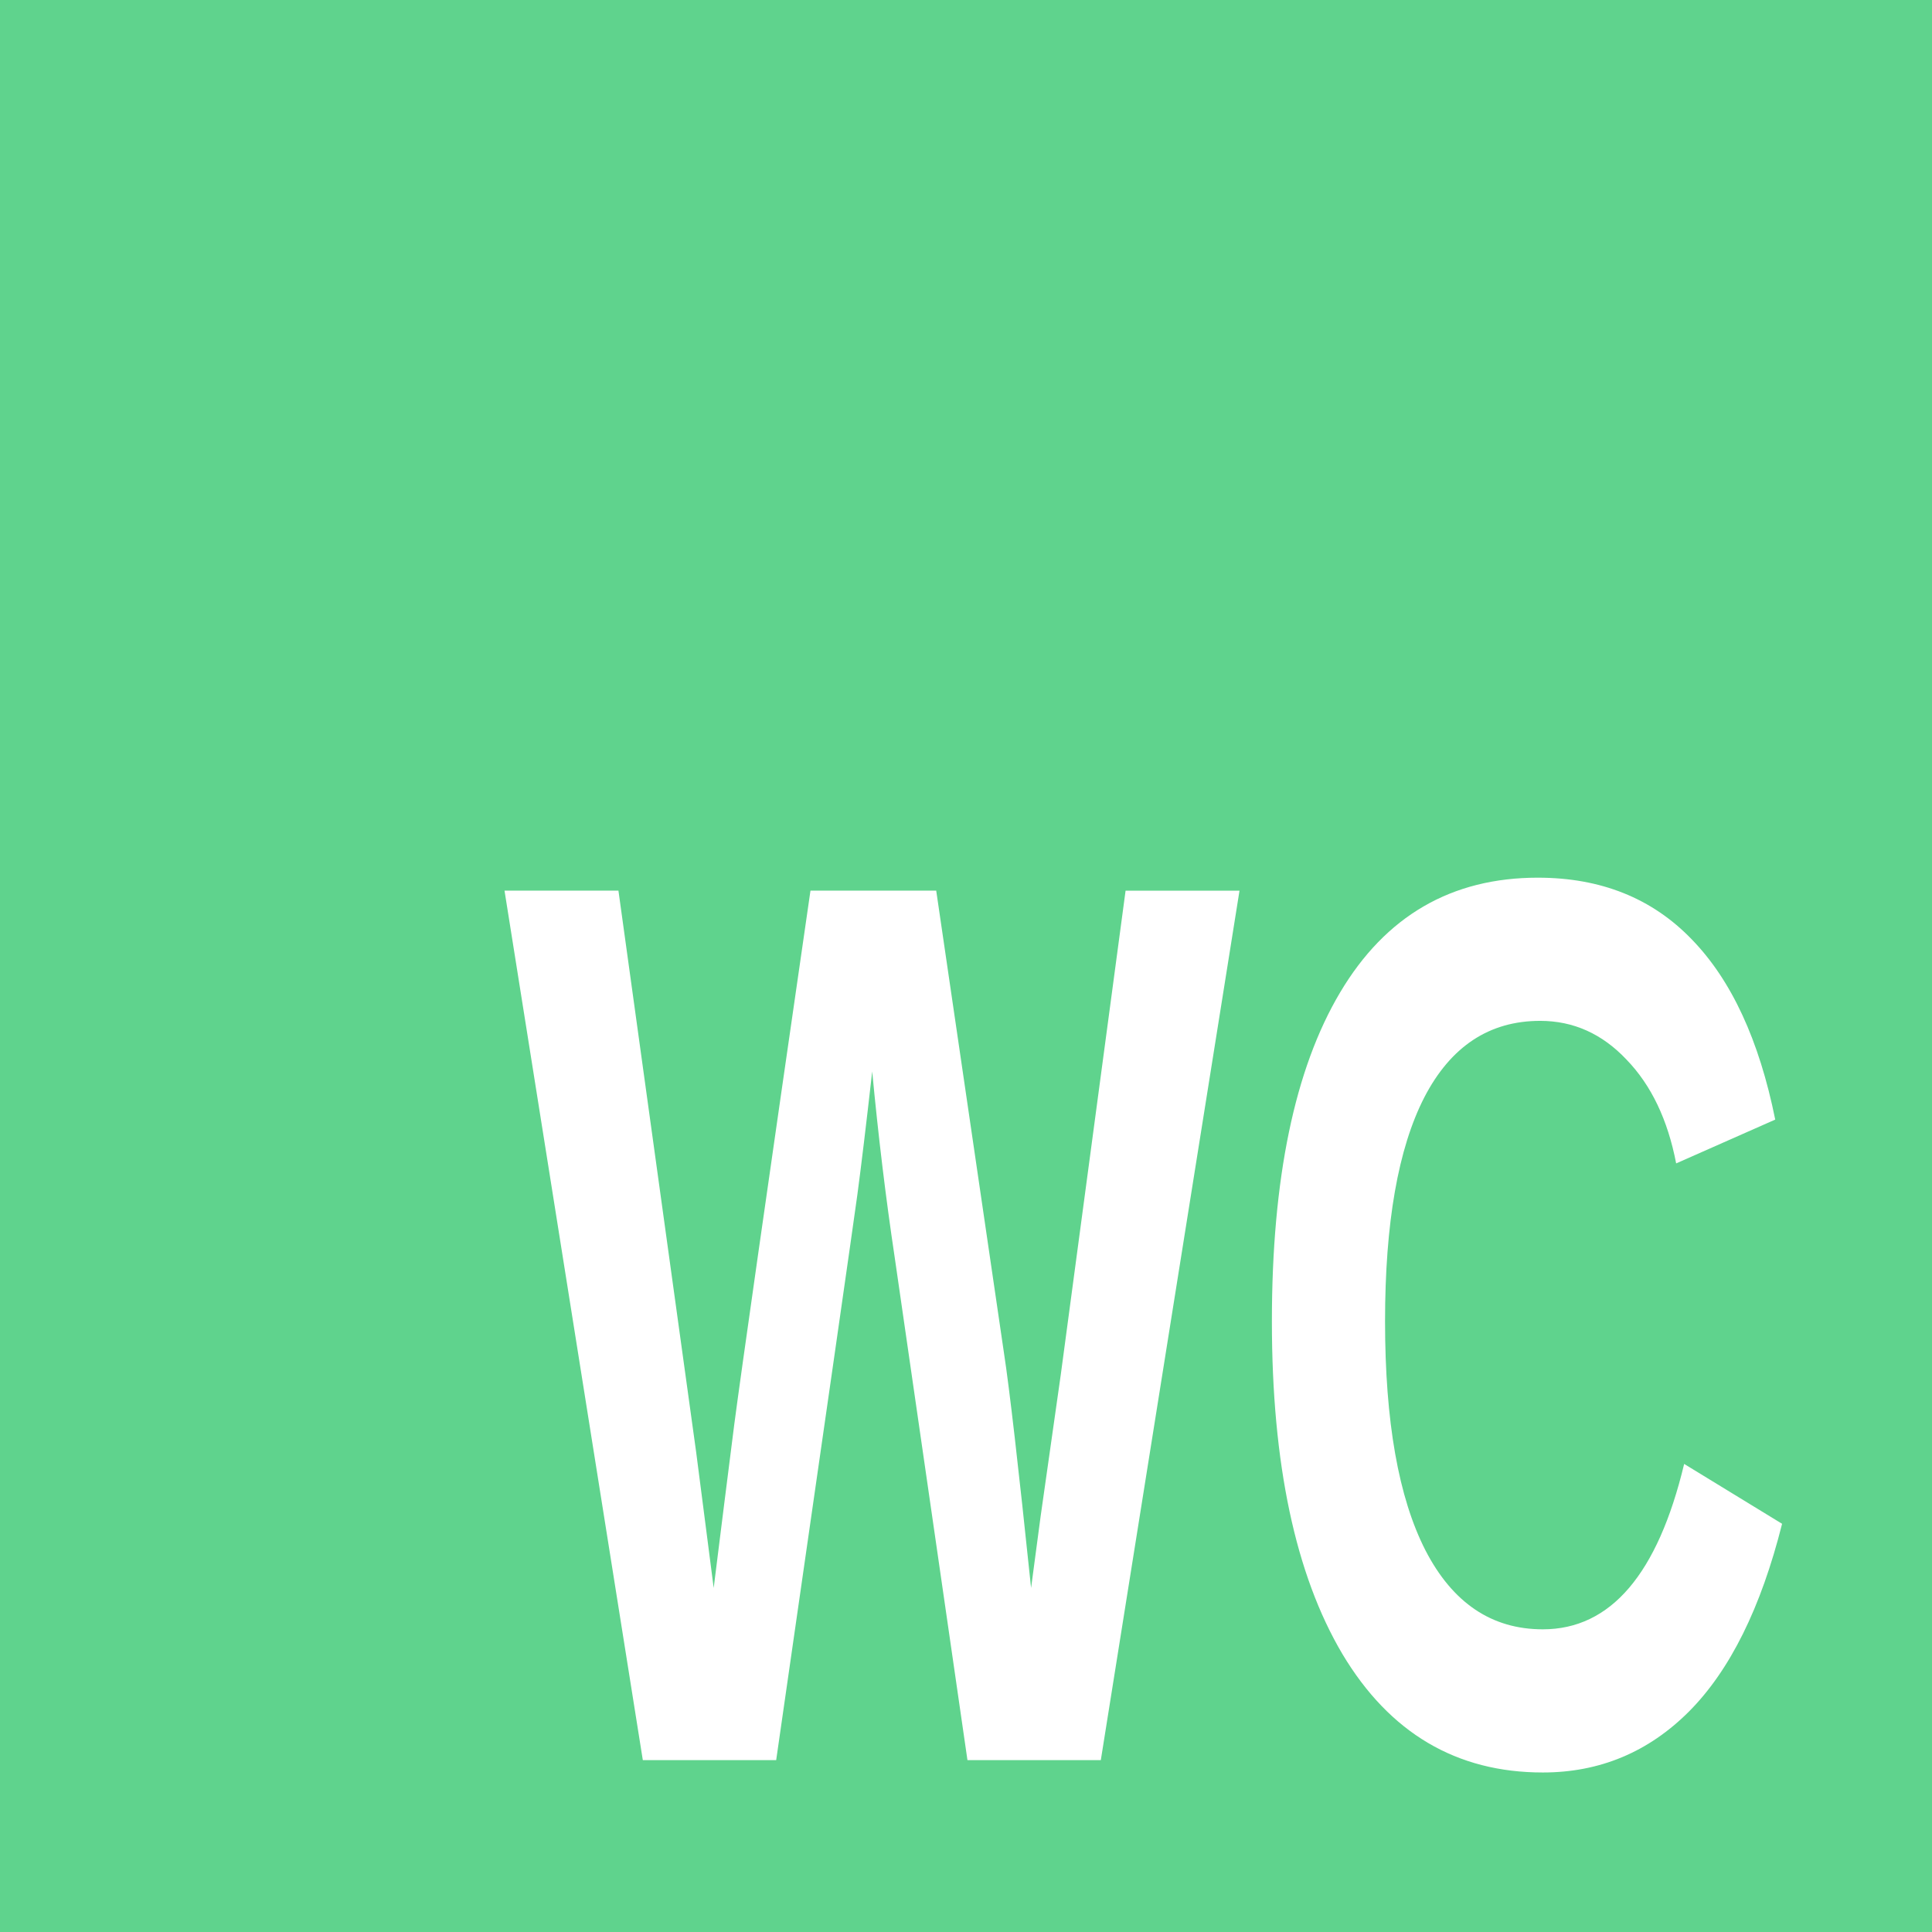
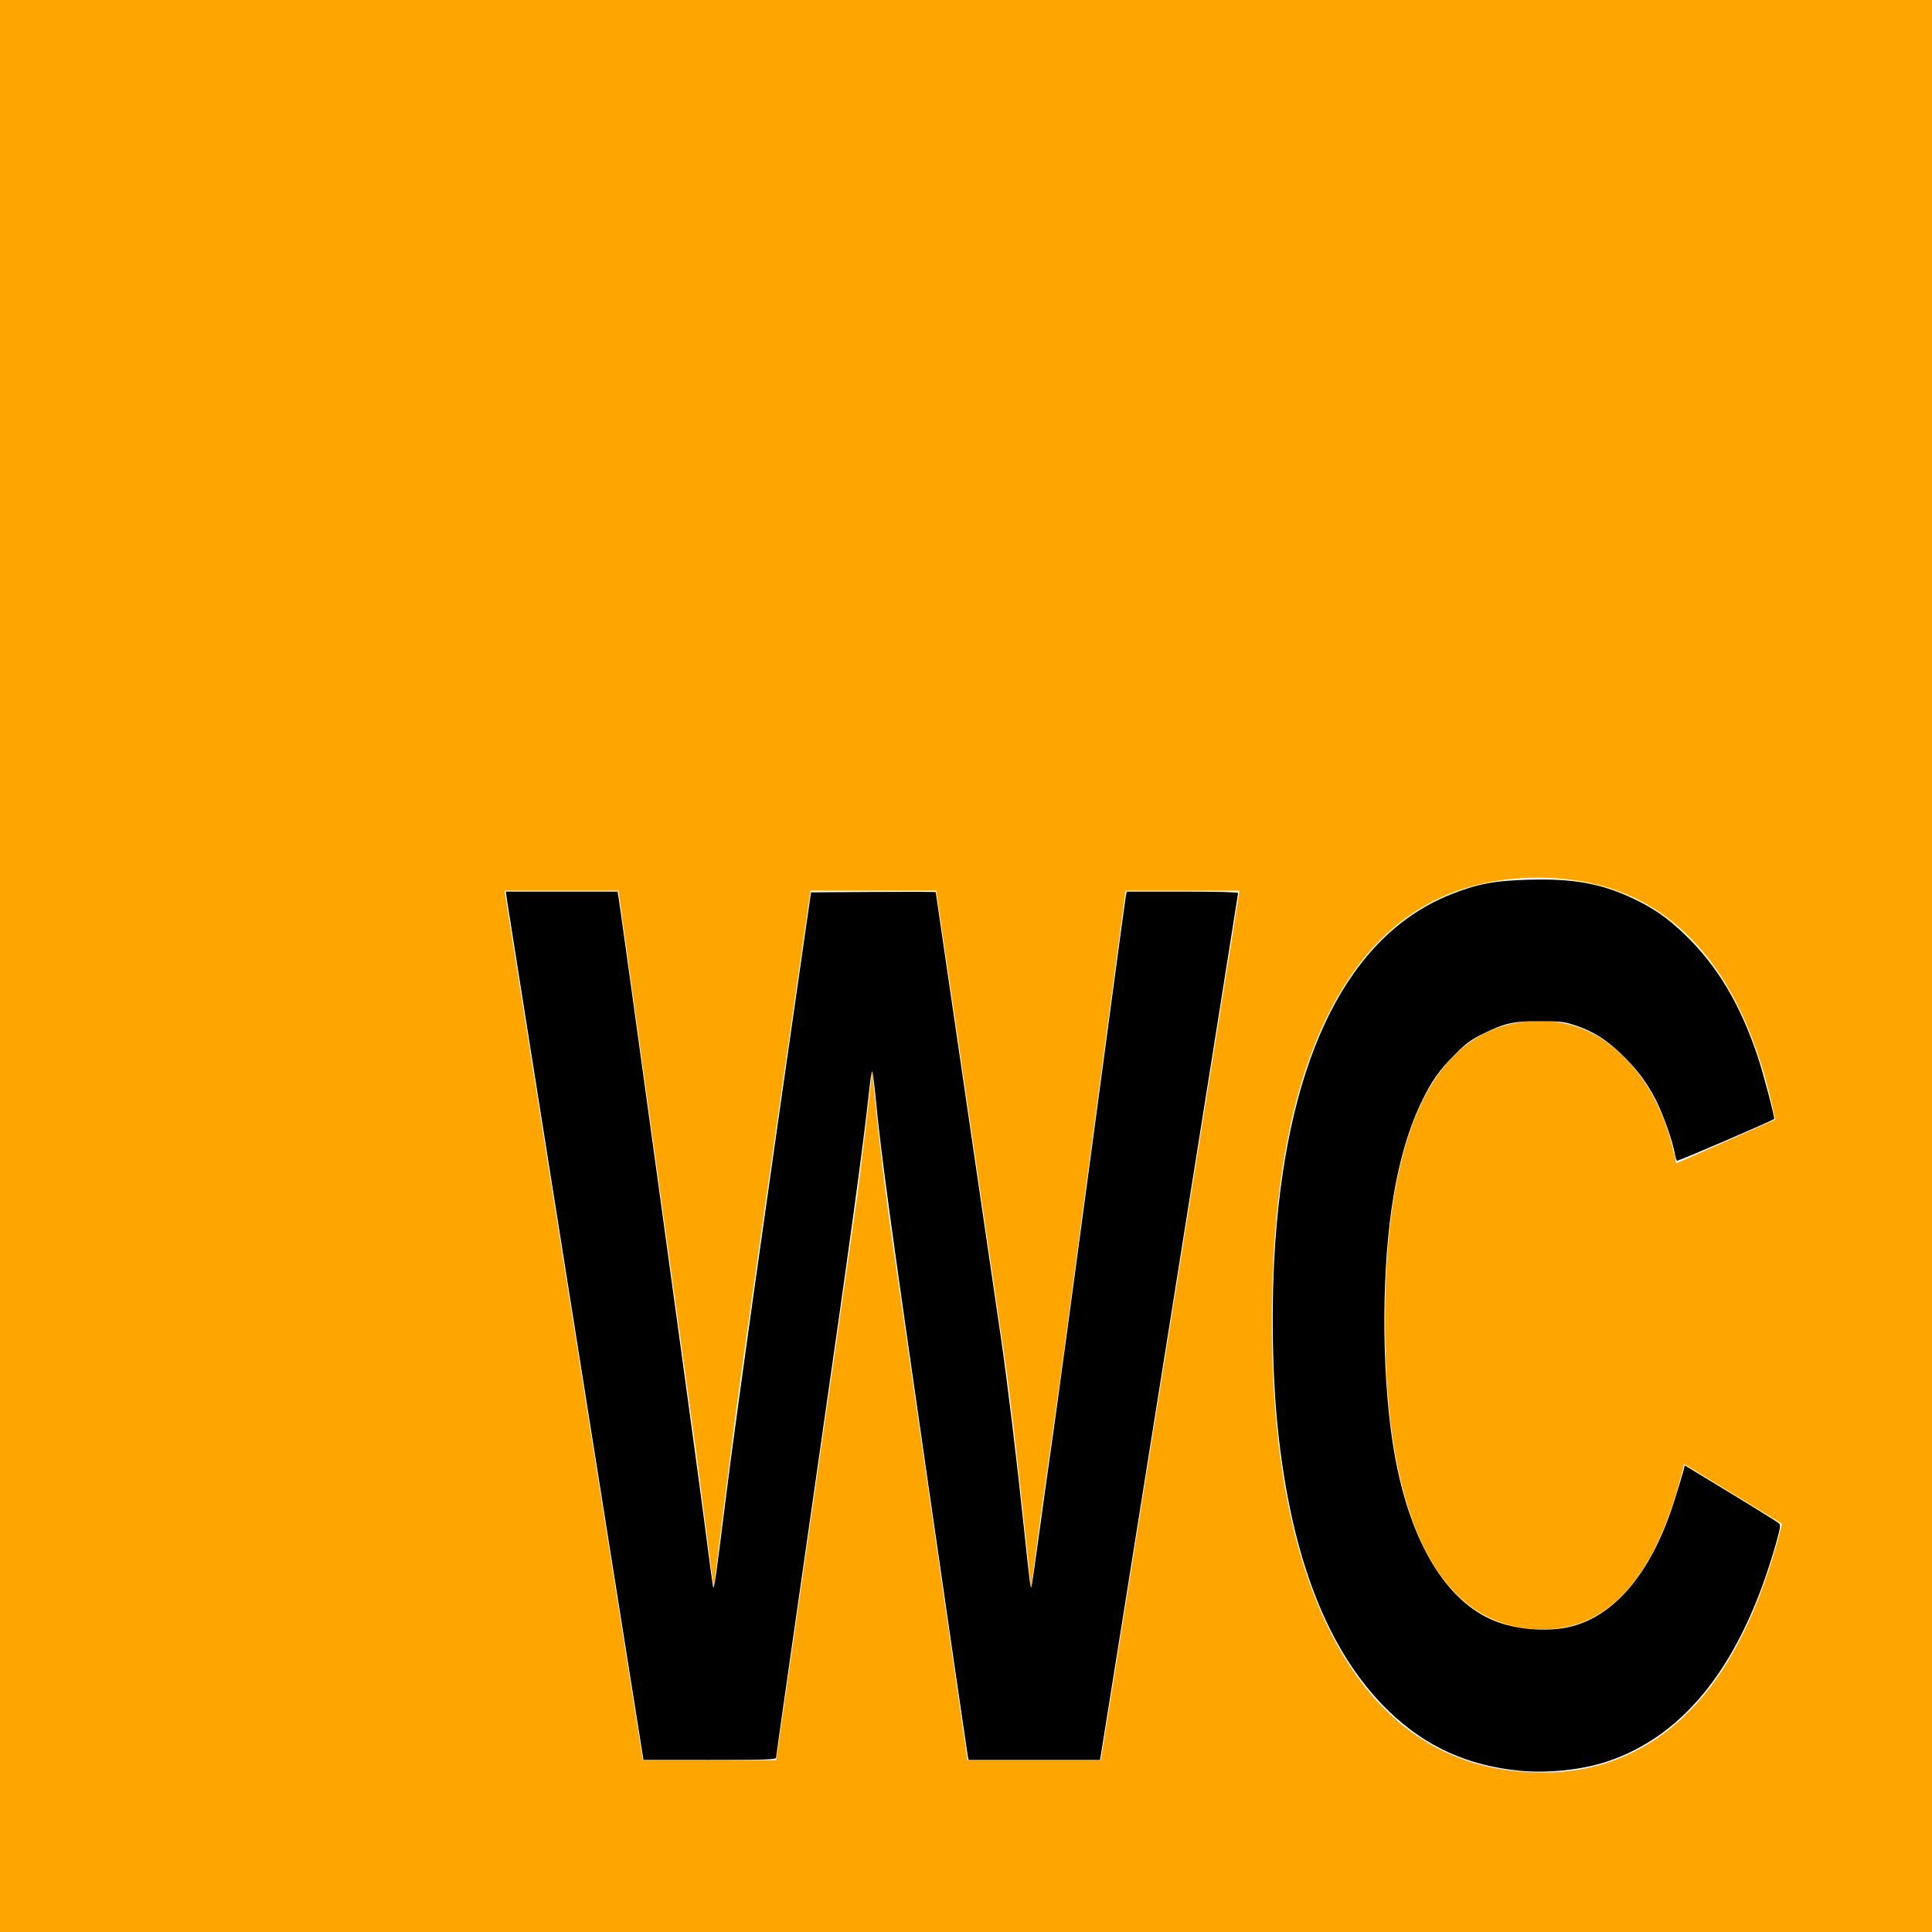
<svg xmlns="http://www.w3.org/2000/svg" id="svg4184" class="icon" viewBox="0 0 1024 1024" height="512" width="512" version="1.1">
-   <path id="path4186" fill="#5fd38d" d="m0 0v1024h1024v-1024h-1024zm815.09 465.19c33.389 0 60.586 10.903 81.589 32.708 21.003 21.587 35.747 53.426 44.229 95.51l-52.51 23.219c-4.443-23.114-13.196-41.429-26.255-54.948-12.925-13.737-28.201-20.604-45.839-20.604-26.927 0-47.394 13.519-61.396 40.557-13.867 27.038-20.802 66.615-20.802 118.73 0 52.987 7.135 93.433 21.406 121.34 14.406 27.911 35.142 41.87 62.203 41.87 35.947 0 60.92-29.224 74.922-87.661l51.906 31.729c-11.175 44.483-27.605 77.627-49.281 99.432-21.542 21.587-47.389 32.38-77.547 32.38-45.776 0-81.182-20.931-106.22-62.797-24.907-42.084-37.365-100.85-37.365-176.3 0-75.664 12.052-133.78 36.151-174.33 24.1-40.558 59.037-60.839 104.81-60.839zm-547.69 6.87h60.385l41.198 297.64 9.287 71.958c3.77-30.309 7.406-59.203 10.906-86.677 3.635-27.693 17.099-122 40.391-282.92h66.646l35.948 245.31c2.827 18.316 7.607 59.748 14.339 124.29l5.047-37.943 10.703-75.224 34.333-256.43h60.38l-73.51 460.85h-70.682l-38.573-266.57c-4.712-31.399-8.68-64.219-11.911-98.453-3.231 28.565-5.861 50.371-7.88 65.417-2.019 14.828-16.358 114.7-43.016 299.6h-70.682l-73.307-460.85z" />
+   <defs id="defs6" />
+   <path id="path4186" fill="#5fd38d" d="m0 0v1024h1024v-1024h-1024zm815.09 465.19c33.389 0 60.586 10.903 81.589 32.708 21.003 21.587 35.747 53.426 44.229 95.51l-52.51 23.219c-4.443-23.114-13.196-41.429-26.255-54.948-12.925-13.737-28.201-20.604-45.839-20.604-26.927 0-47.394 13.519-61.396 40.557-13.867 27.038-20.802 66.615-20.802 118.73 0 52.987 7.135 93.433 21.406 121.34 14.406 27.911 35.142 41.87 62.203 41.87 35.947 0 60.92-29.224 74.922-87.661l51.906 31.729c-11.175 44.483-27.605 77.627-49.281 99.432-21.542 21.587-47.389 32.38-77.547 32.38-45.776 0-81.182-20.931-106.22-62.797-24.907-42.084-37.365-100.85-37.365-176.3 0-75.664 12.052-133.78 36.151-174.33 24.1-40.558 59.037-60.839 104.81-60.839zm-547.69 6.87h60.385l41.198 297.64 9.287 71.958c3.77-30.309 7.406-59.203 10.906-86.677 3.635-27.693 17.099-122 40.391-282.92h66.646l35.948 245.31c2.827 18.316 7.607 59.748 14.339 124.29l5.047-37.943 10.703-75.224 34.333-256.43h60.38l-73.51 460.85h-70.682l-38.573-266.57c-4.712-31.399-8.68-64.219-11.911-98.453-3.231 28.565-5.861 50.371-7.88 65.417-2.019 14.828-16.358 114.7-43.016 299.6h-70.682l-73.307-460.85z" style="fill:#ffa500;fill-opacity:1;stroke-width:0;stroke-miterlimit:4;stroke-dasharray:none" />
+   <path style="fill:#000000;fill-opacity:1;stroke-width:0;stroke-miterlimit:4;stroke-dasharray:none" d="M 152.519,353.081 C 142.615,290.761 134.409,238.987 134.282,238.026 l -0.229,-1.746 h 14.811 14.811 l 0.249,1.541 c 0.862,5.342 20.422,147.635 22.439,163.236 1.359,10.509 2.536,19.292 2.615,19.518 0.287,0.814 0.686,-1.989 3.541,-24.86 2.324,-18.616 10.322,-75.52 21.312,-151.628 l 1.098,-7.602 16.528,-0.107 c 9.091,-0.059 16.528,-0.034 16.528,0.057 0,0.09 3.521,24.177 7.825,53.526 4.304,29.349 8.561,58.447 9.461,64.663 1.777,12.278 4.154,31.96 6.128,50.748 1.396,13.284 1.677,15.522 1.916,15.283 0.09,-0.091 0.989,-6.247 1.996,-13.682 1.007,-7.434 2.672,-19.342 3.699,-26.461 1.027,-7.119 5.749,-41.975 10.493,-77.457 4.744,-35.483 8.73,-65.022 8.858,-65.644 l 0.233,-1.13 h 14.76 c 8.891,0 14.76,0.153 14.76,0.385 0,0.353 -35.833,225.363 -36.371,228.392 l -0.237,1.335 H 274.092 256.679 l -0.229,-1.13 c -0.126,-0.622 -4.86,-33.195 -10.521,-72.385 -10.131,-70.137 -12.426,-86.985 -13.836,-101.567 -0.392,-4.05 -0.823,-7.364 -0.96,-7.364 -0.136,0 -0.482,2.173 -0.767,4.828 -1.605,14.913 -4.777,38.033 -14.216,103.612 -5.77,40.086 -10.49,73.137 -10.49,73.445 0,0.465 -2.995,0.561 -17.567,0.559 l -17.567,-0.002 z" id="path843" transform="scale(2)" />
+   <path style="fill:#000000;fill-opacity:1;stroke-width:0;stroke-miterlimit:4;stroke-dasharray:none" d="m 402.851,469.276 c -13.913,-1.341 -25.021,-6.381 -34.781,-15.782 -16.056,-15.465 -25.886,-40.509 -29.452,-75.037 -1.508,-14.602 -1.751,-34.053 -0.62,-49.721 3.556,-49.289 19.54,-80.893 46.35,-91.65 7.088,-2.844 11.761,-3.725 21.016,-3.962 11.732,-0.301 19.03,1.033 27.457,5.018 5.481,2.592 9.157,5.161 13.782,9.631 8.505,8.221 14.504,18.26 19.147,32.041 1.49,4.423 4.669,16.466 4.414,16.721 -0.48,0.48 -25.455,11.228 -25.716,11.067 -0.192,-0.119 -0.472,-0.98 -0.621,-1.914 -0.49,-3.061 -3.064,-10.378 -4.958,-14.09 -2.449,-4.8 -5.199,-8.446 -9.363,-12.414 -3.963,-3.777 -7.413,-5.915 -12.019,-7.449 -2.936,-0.978 -3.924,-1.097 -9.246,-1.118 -7.055,-0.027 -9.424,0.491 -15.181,3.319 -3.206,1.575 -4.499,2.521 -7.435,5.444 -4.179,4.161 -6.337,7.244 -9.059,12.941 -3.566,7.465 -6.203,16.943 -7.786,27.985 -2.836,19.785 -2.483,46.868 0.853,65.4 4.151,23.059 13.605,38.705 26.511,43.873 5.574,2.232 13.392,2.913 19.287,1.679 12.141,-2.54 22.089,-14.212 28.093,-32.96 1.143,-3.569 2.275,-7.266 2.515,-8.217 l 0.438,-1.728 4.612,2.788 c 11.808,7.139 19.864,12.118 20.367,12.587 0.459,0.428 0.33,1.298 -0.768,5.187 -8.927,31.601 -23.821,50.887 -44.7,57.882 -6.614,2.216 -15.726,3.191 -23.138,2.477 z" id="path845" transform="scale(2)" />
</svg>
